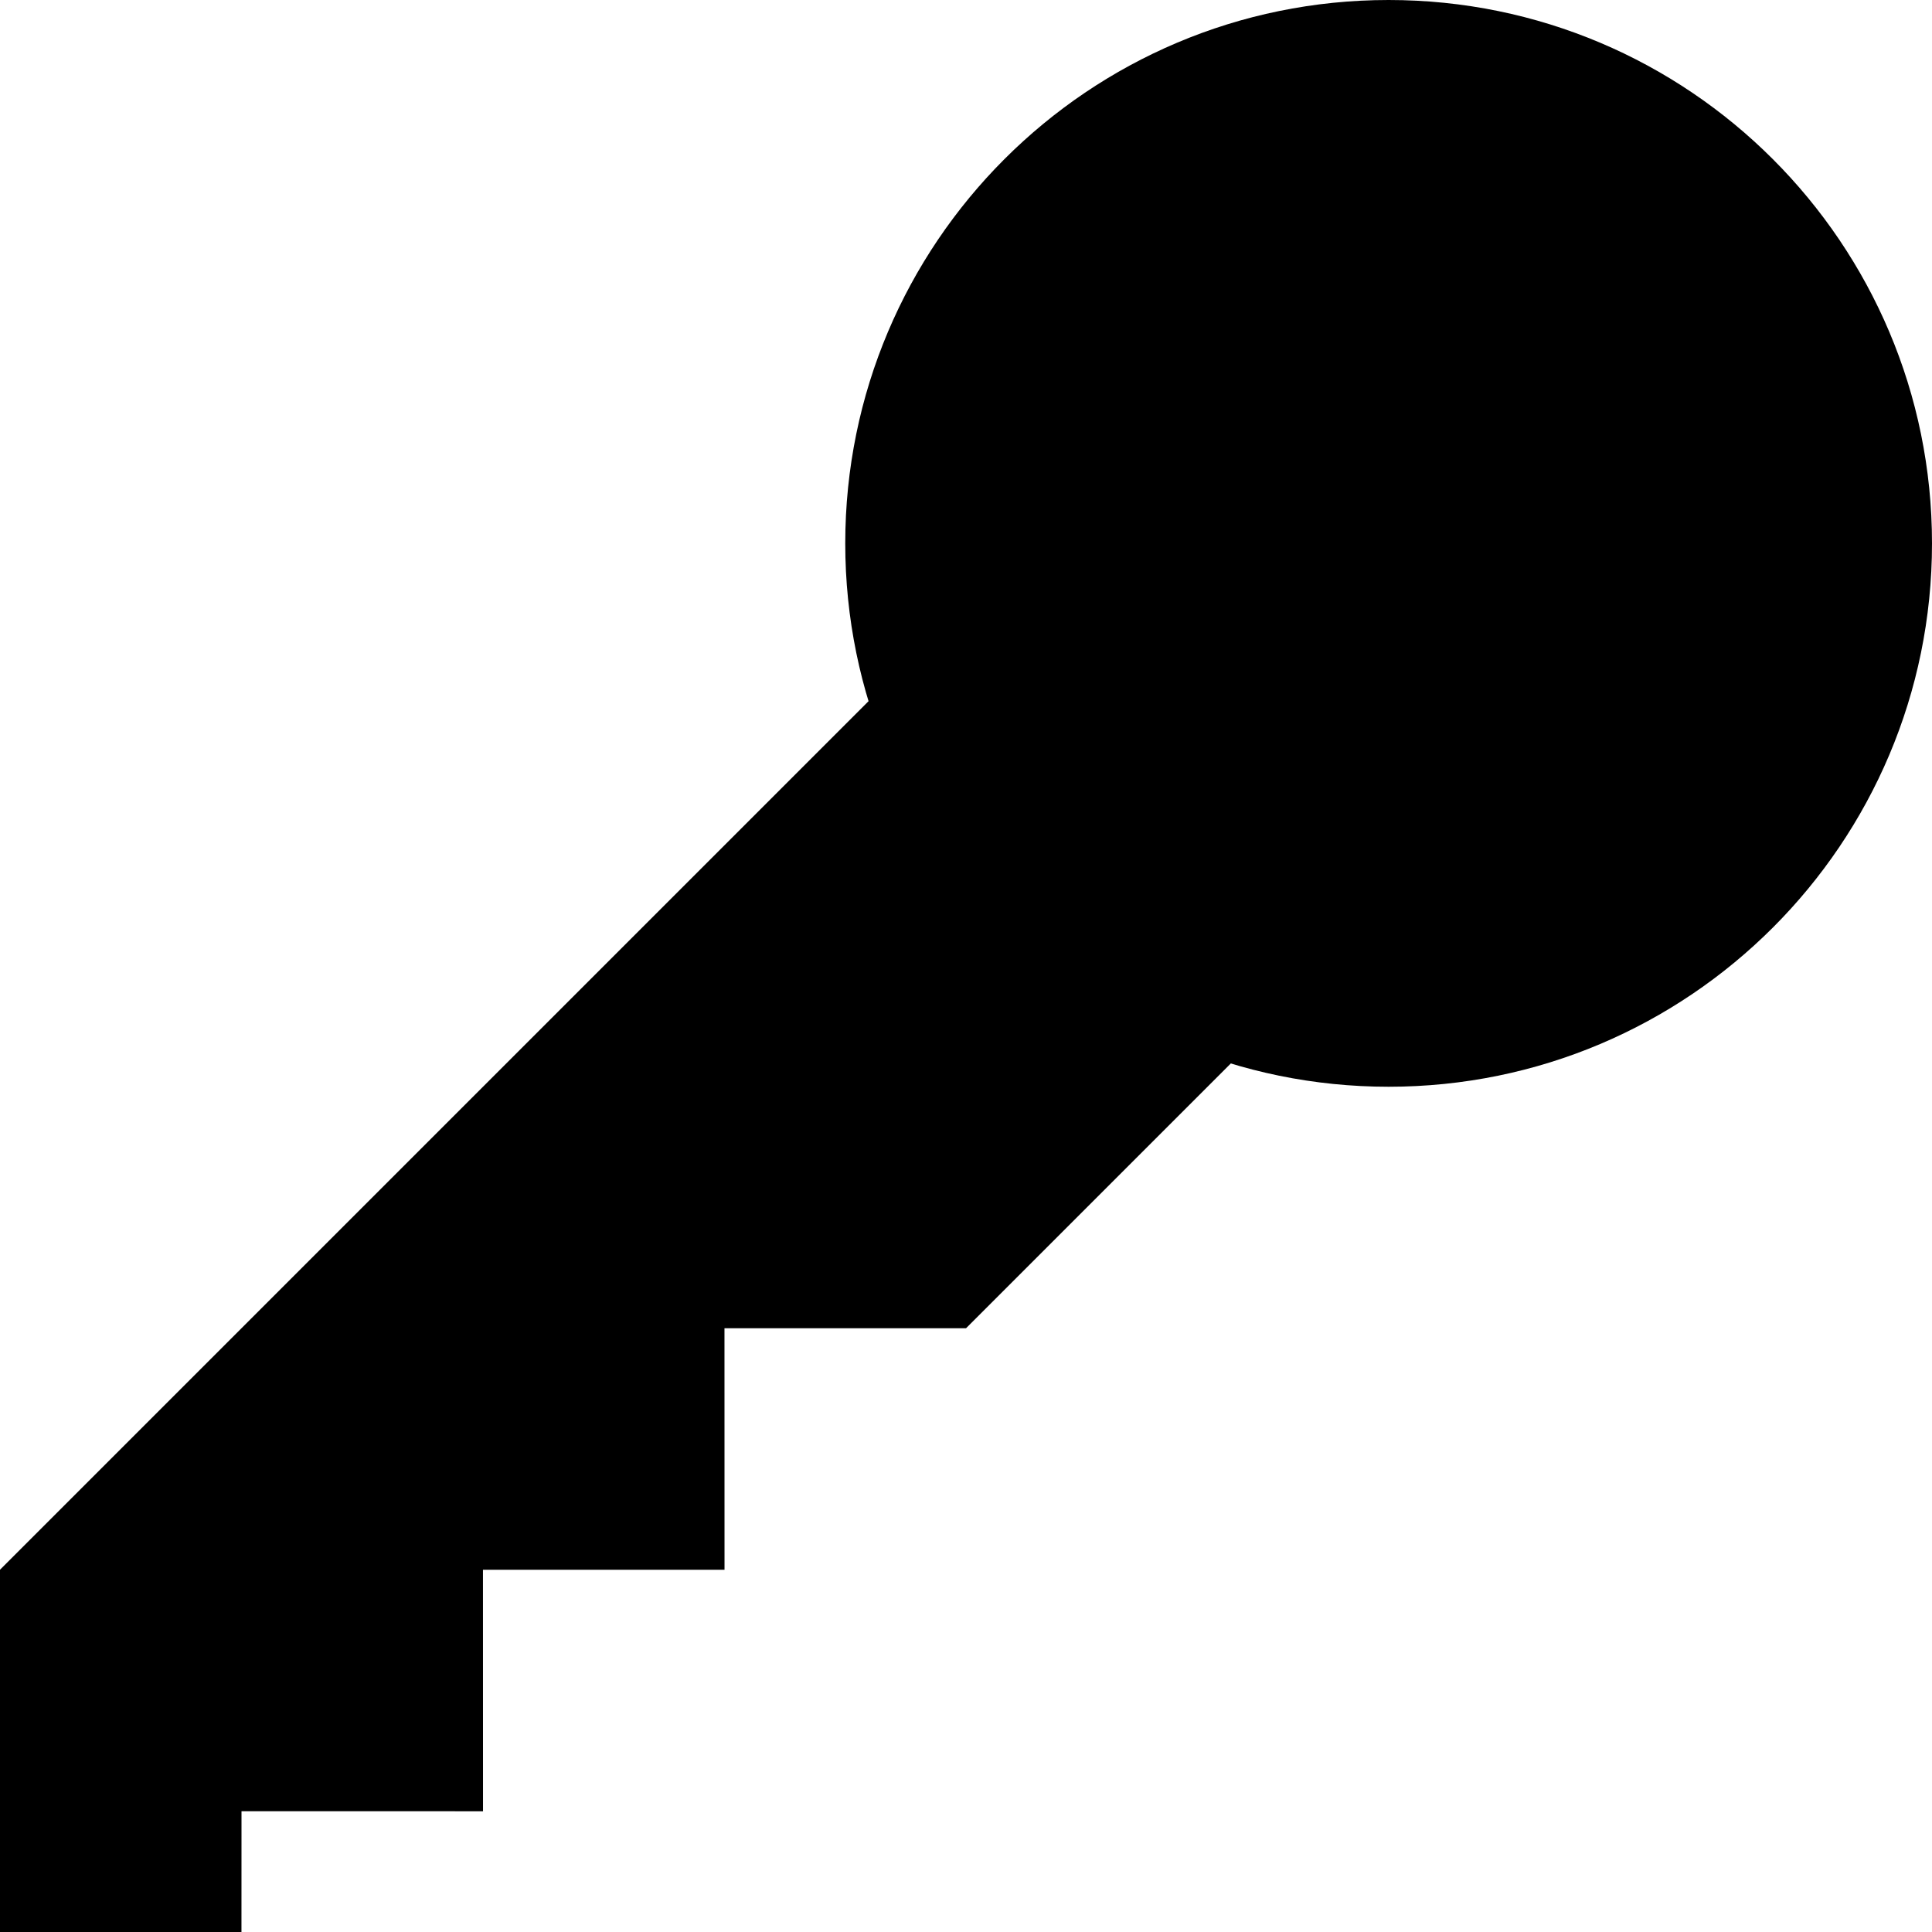
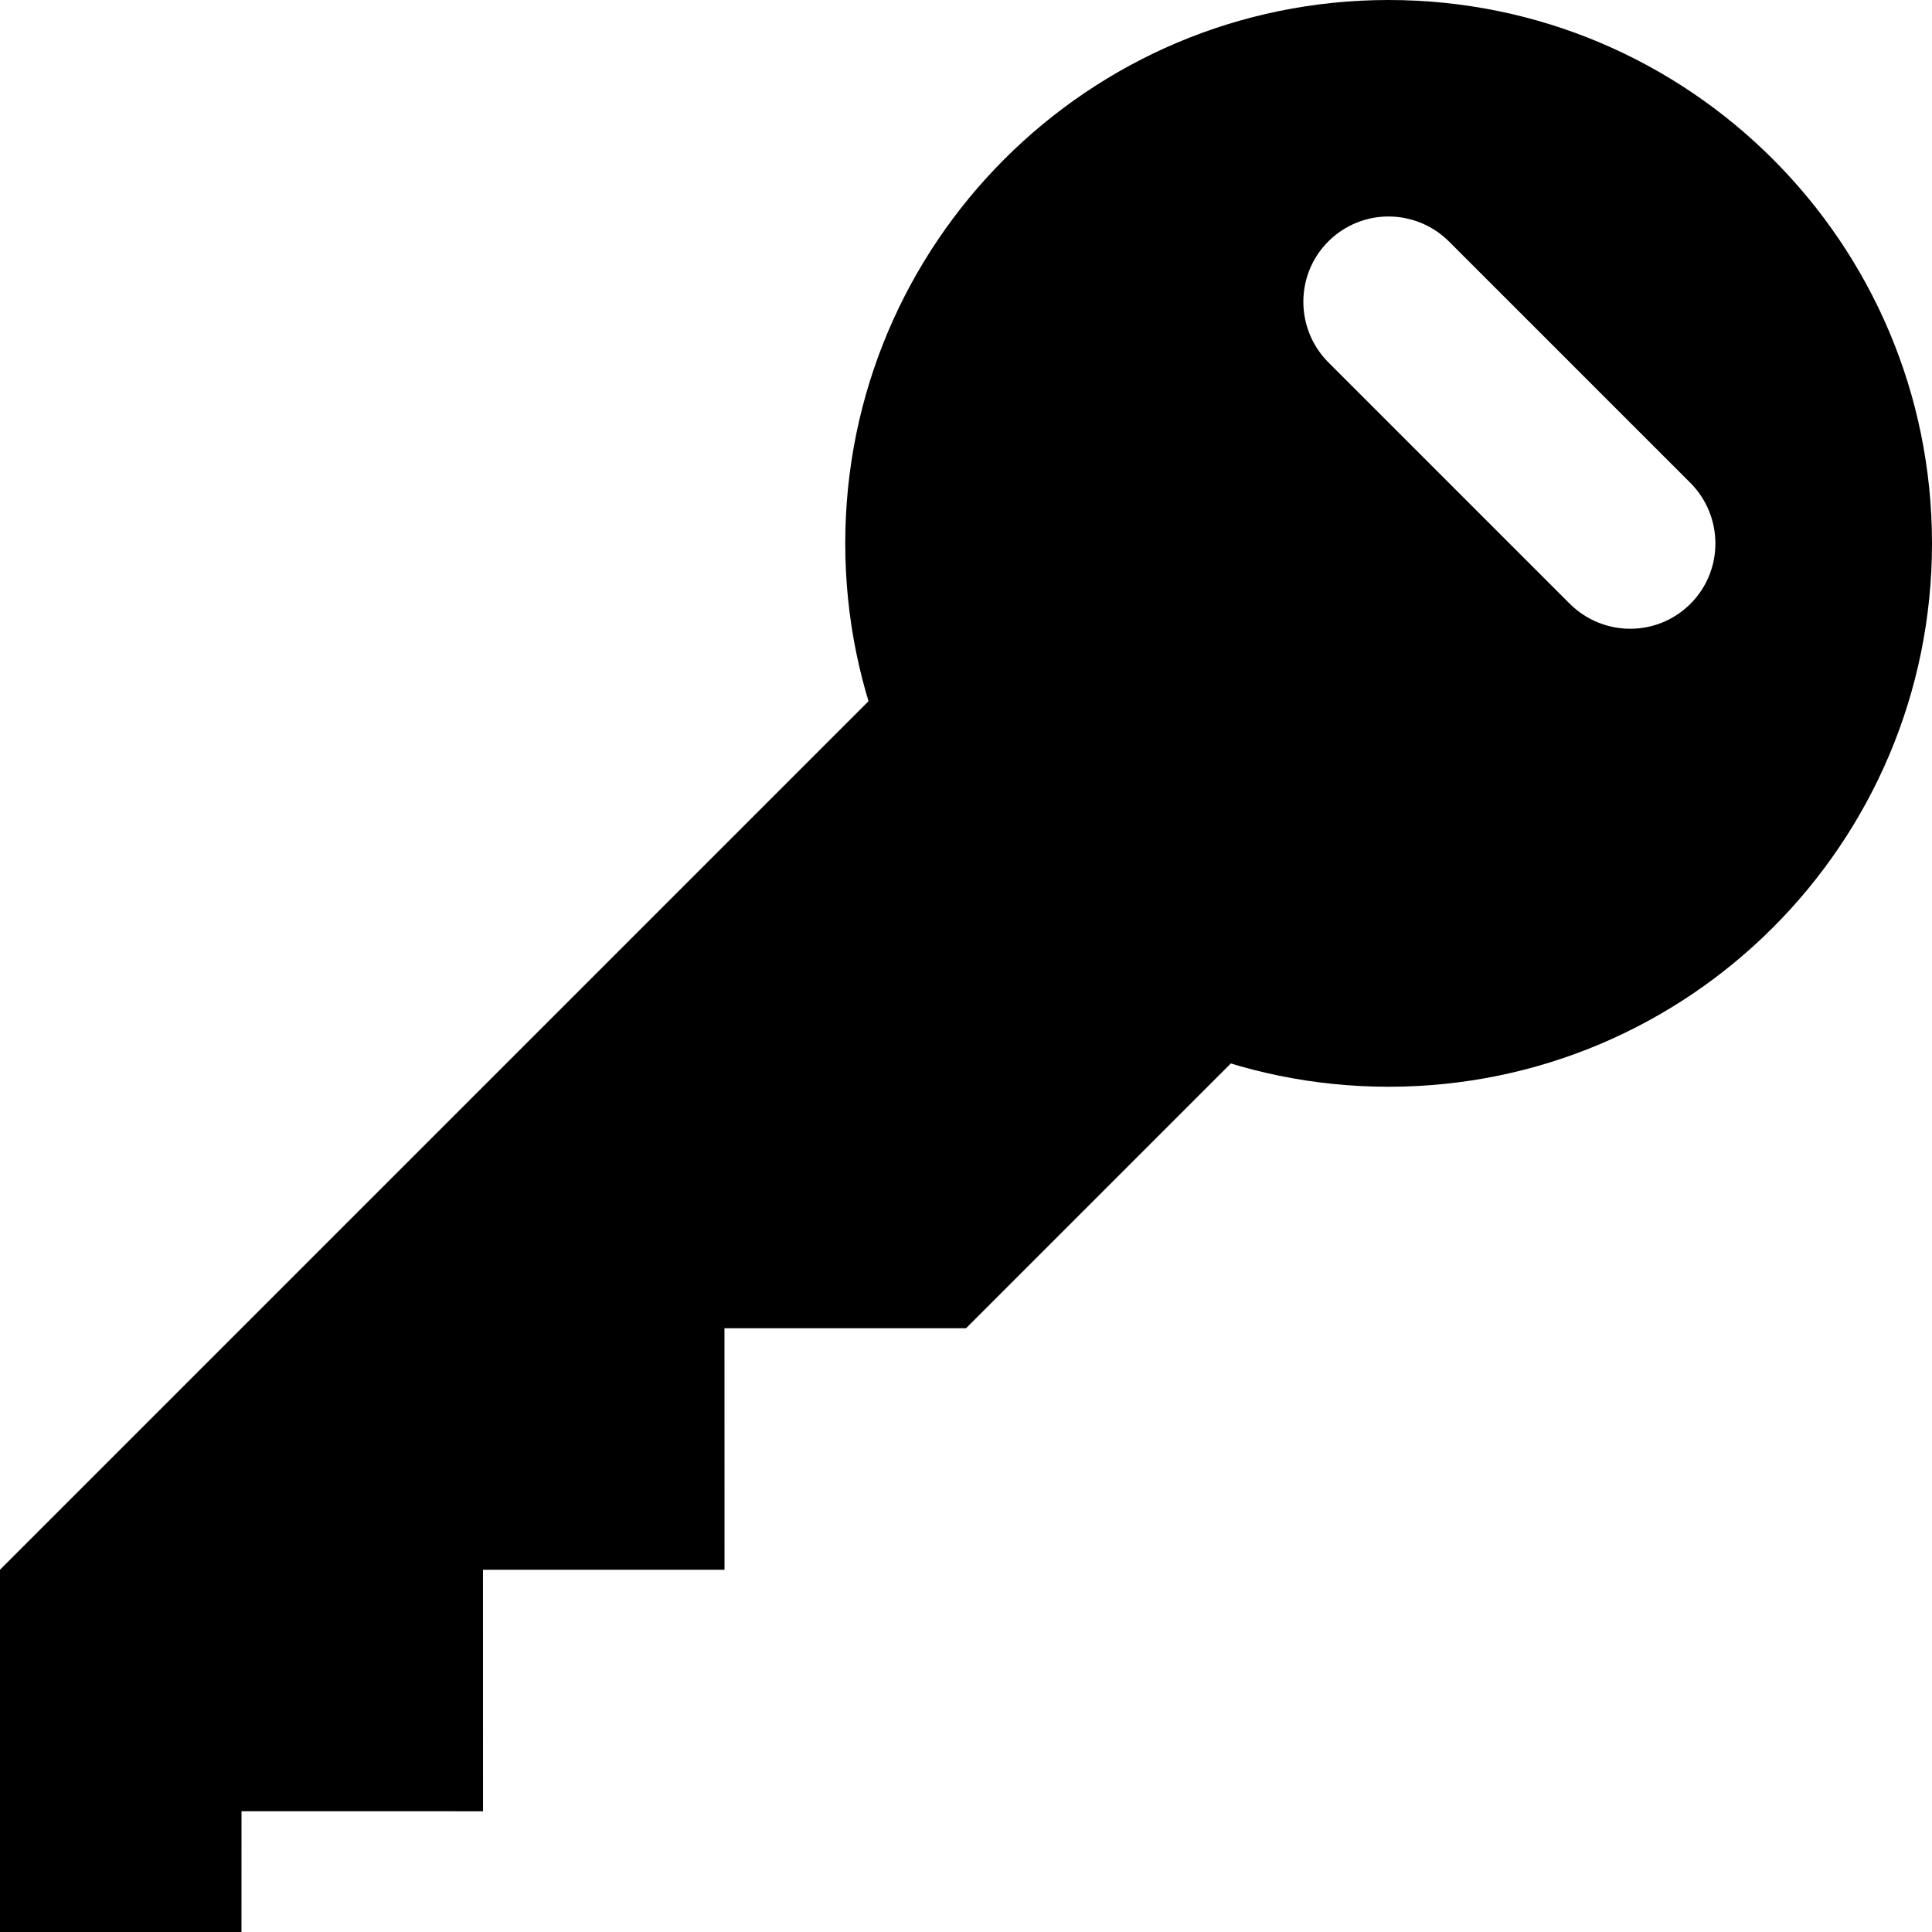
<svg xmlns="http://www.w3.org/2000/svg" viewBox="0 0 32 32" version="1.1" class="svg-icon">
  <g fill-rule="evenodd" class="key-icon small-icon" id="key-small">
    <g transform="translate(-3, 0)">
      <path d="M3.308,18.257 L-0.935,22.5 L1.893,25.328 L3.308,23.914 L6.136,26.743 L8.964,23.914 L11.793,26.743 L14.621,23.914 L17.45,26.743 L25.935,26.743 L25.935,18.257 L3.308,18.257 Z" transform="translate(12.5, 22.5) rotate(-45) translate(-12.5, -22.5) " class="key" />
-       <circle cx="26" cy="9" r="9" class="head" />
-       <rect transform="translate(28, 7) rotate(-45) translate(-28, -7) " x="26.586" y="2.757" width="2.828" height="8.485" rx="4" class="head-hole" />
+       <path d="M26,18 C30.971,18 35,13.971 35,9 C35,4.029 30.971,0 26,0 C21.029,0 17,4.029 17,9 C17,13.971 21.029,18 26,18 Z M25,4 C24.448,4.552 24.451,5.451 25.004,6.004 L28.996,9.996 C29.55,10.55 30.444,10.556 31,10 C31.552,9.448 31.549,8.549 30.996,7.996 L27.004,4.004 C26.45,3.45 25.556,3.444 25,4 Z" class="head" />
    </g>
  </g>
</svg>
